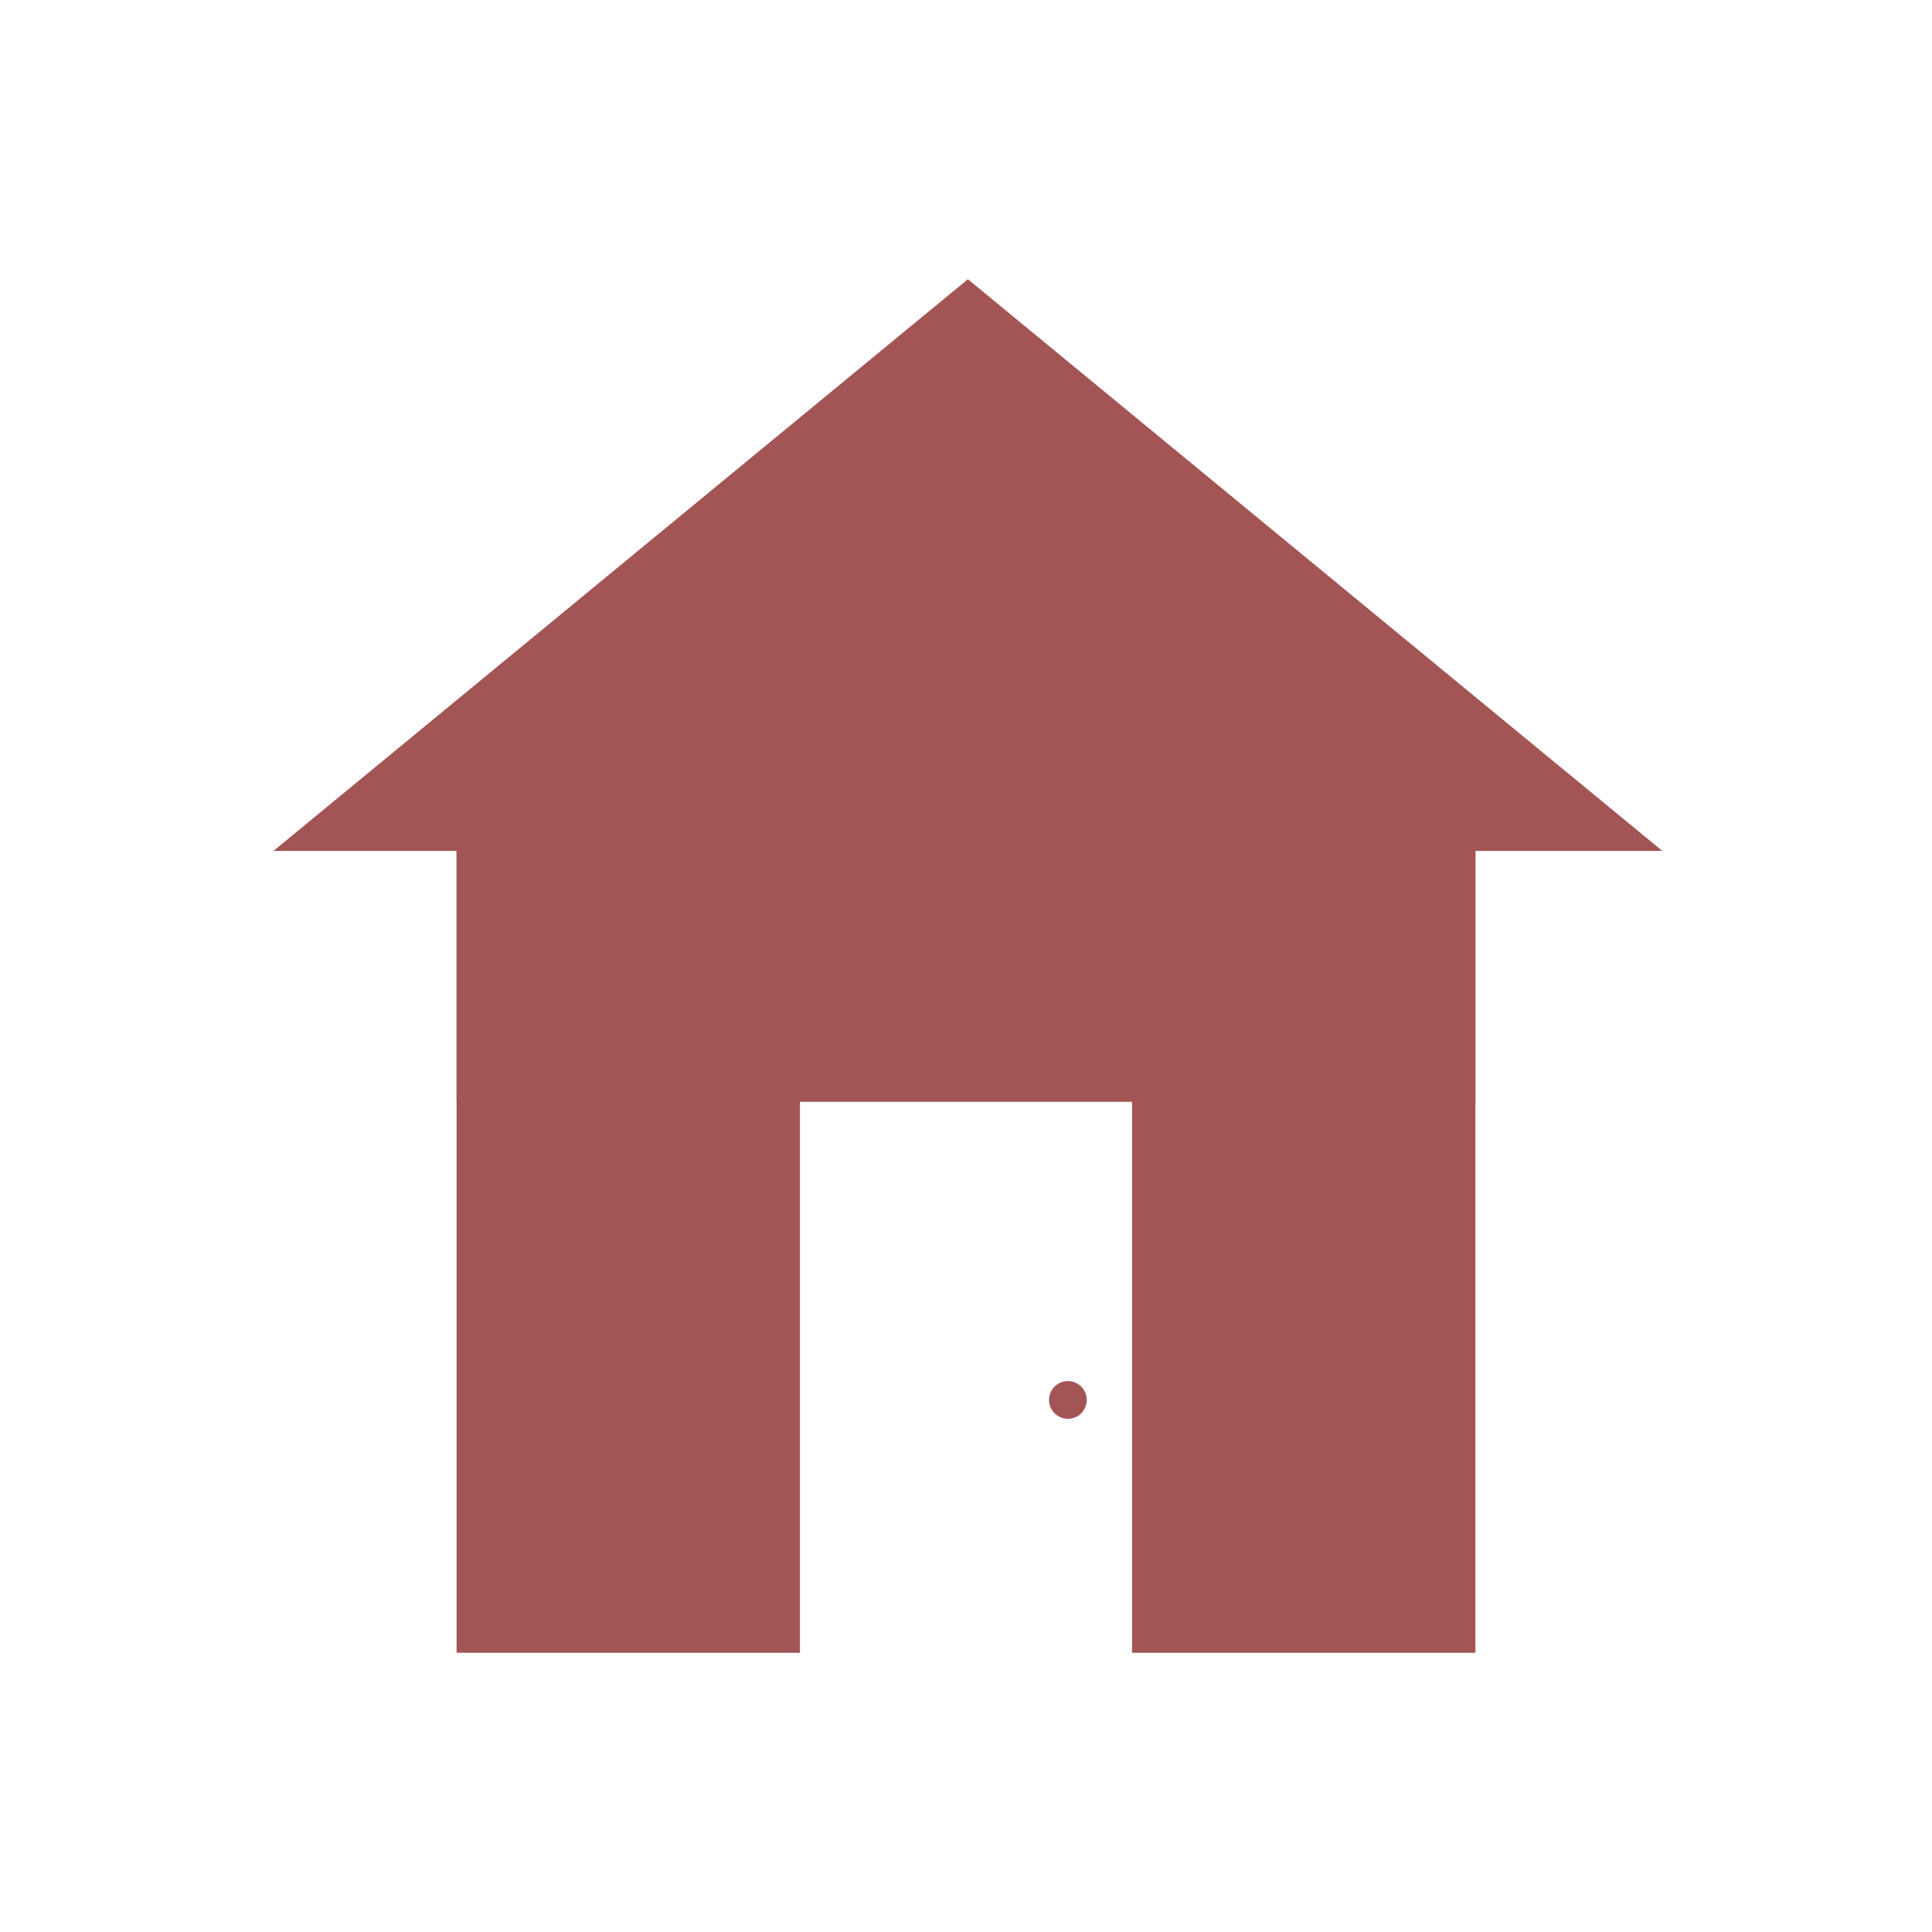
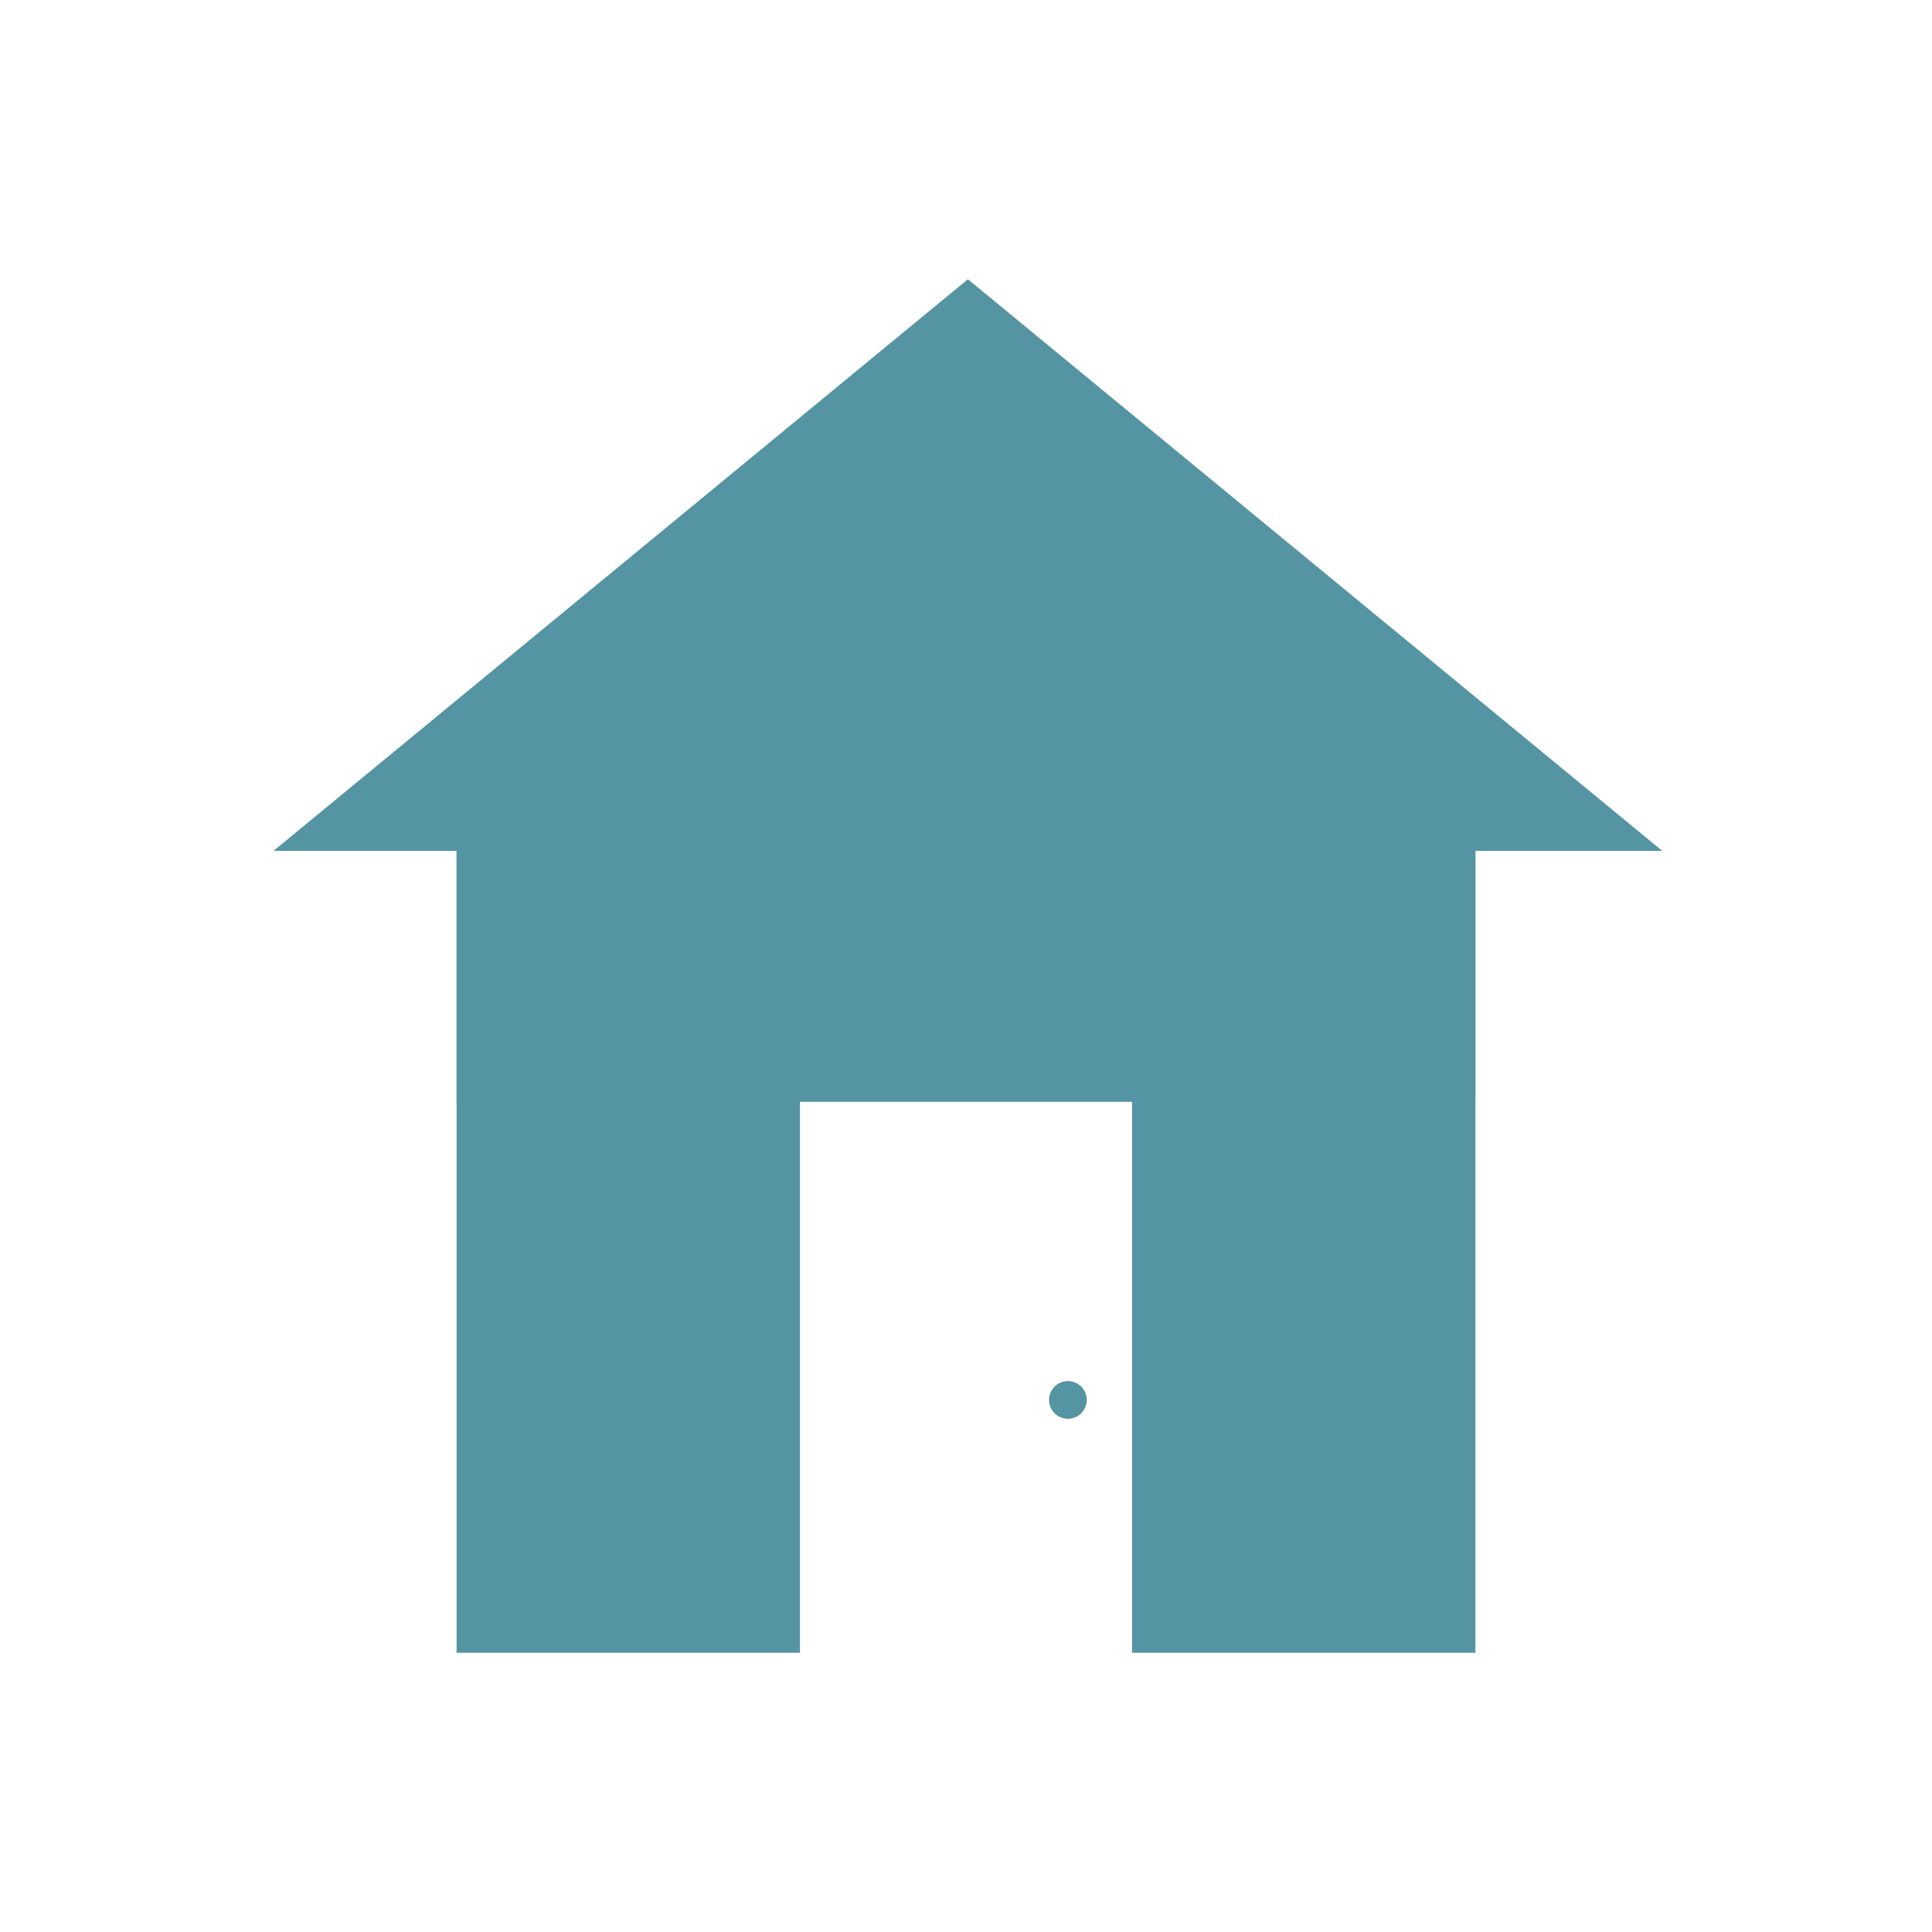
<svg xmlns="http://www.w3.org/2000/svg" width="512" height="512" viewBox="0 0 512 512" fill="none">
-   <rect x="121" y="223" width="91" height="215" fill="#A35555" />
-   <rect x="300" y="223" width="91" height="215" fill="#A35555" />
-   <rect x="121" y="223" width="270" height="69" fill="#A35555" />
-   <circle cx="283" cy="371" r="5" fill="#A35555" />
-   <path d="M256.5 74L440.53 225.5H72.47L256.5 74Z" fill="#A35555" />
+   <rect x="121" y="223" width="91" height="215" fill="#5595A3" />
+   <rect x="300" y="223" width="91" height="215" fill="#5595A3" />
+   <rect x="121" y="223" width="270" height="69" fill="#5595A3" />
+   <circle cx="283" cy="371" r="5" fill="#5595A3" />
+   <path d="M256.5 74L440.53 225.5H72.47L256.5 74Z" fill="#5595A3" />
</svg>
